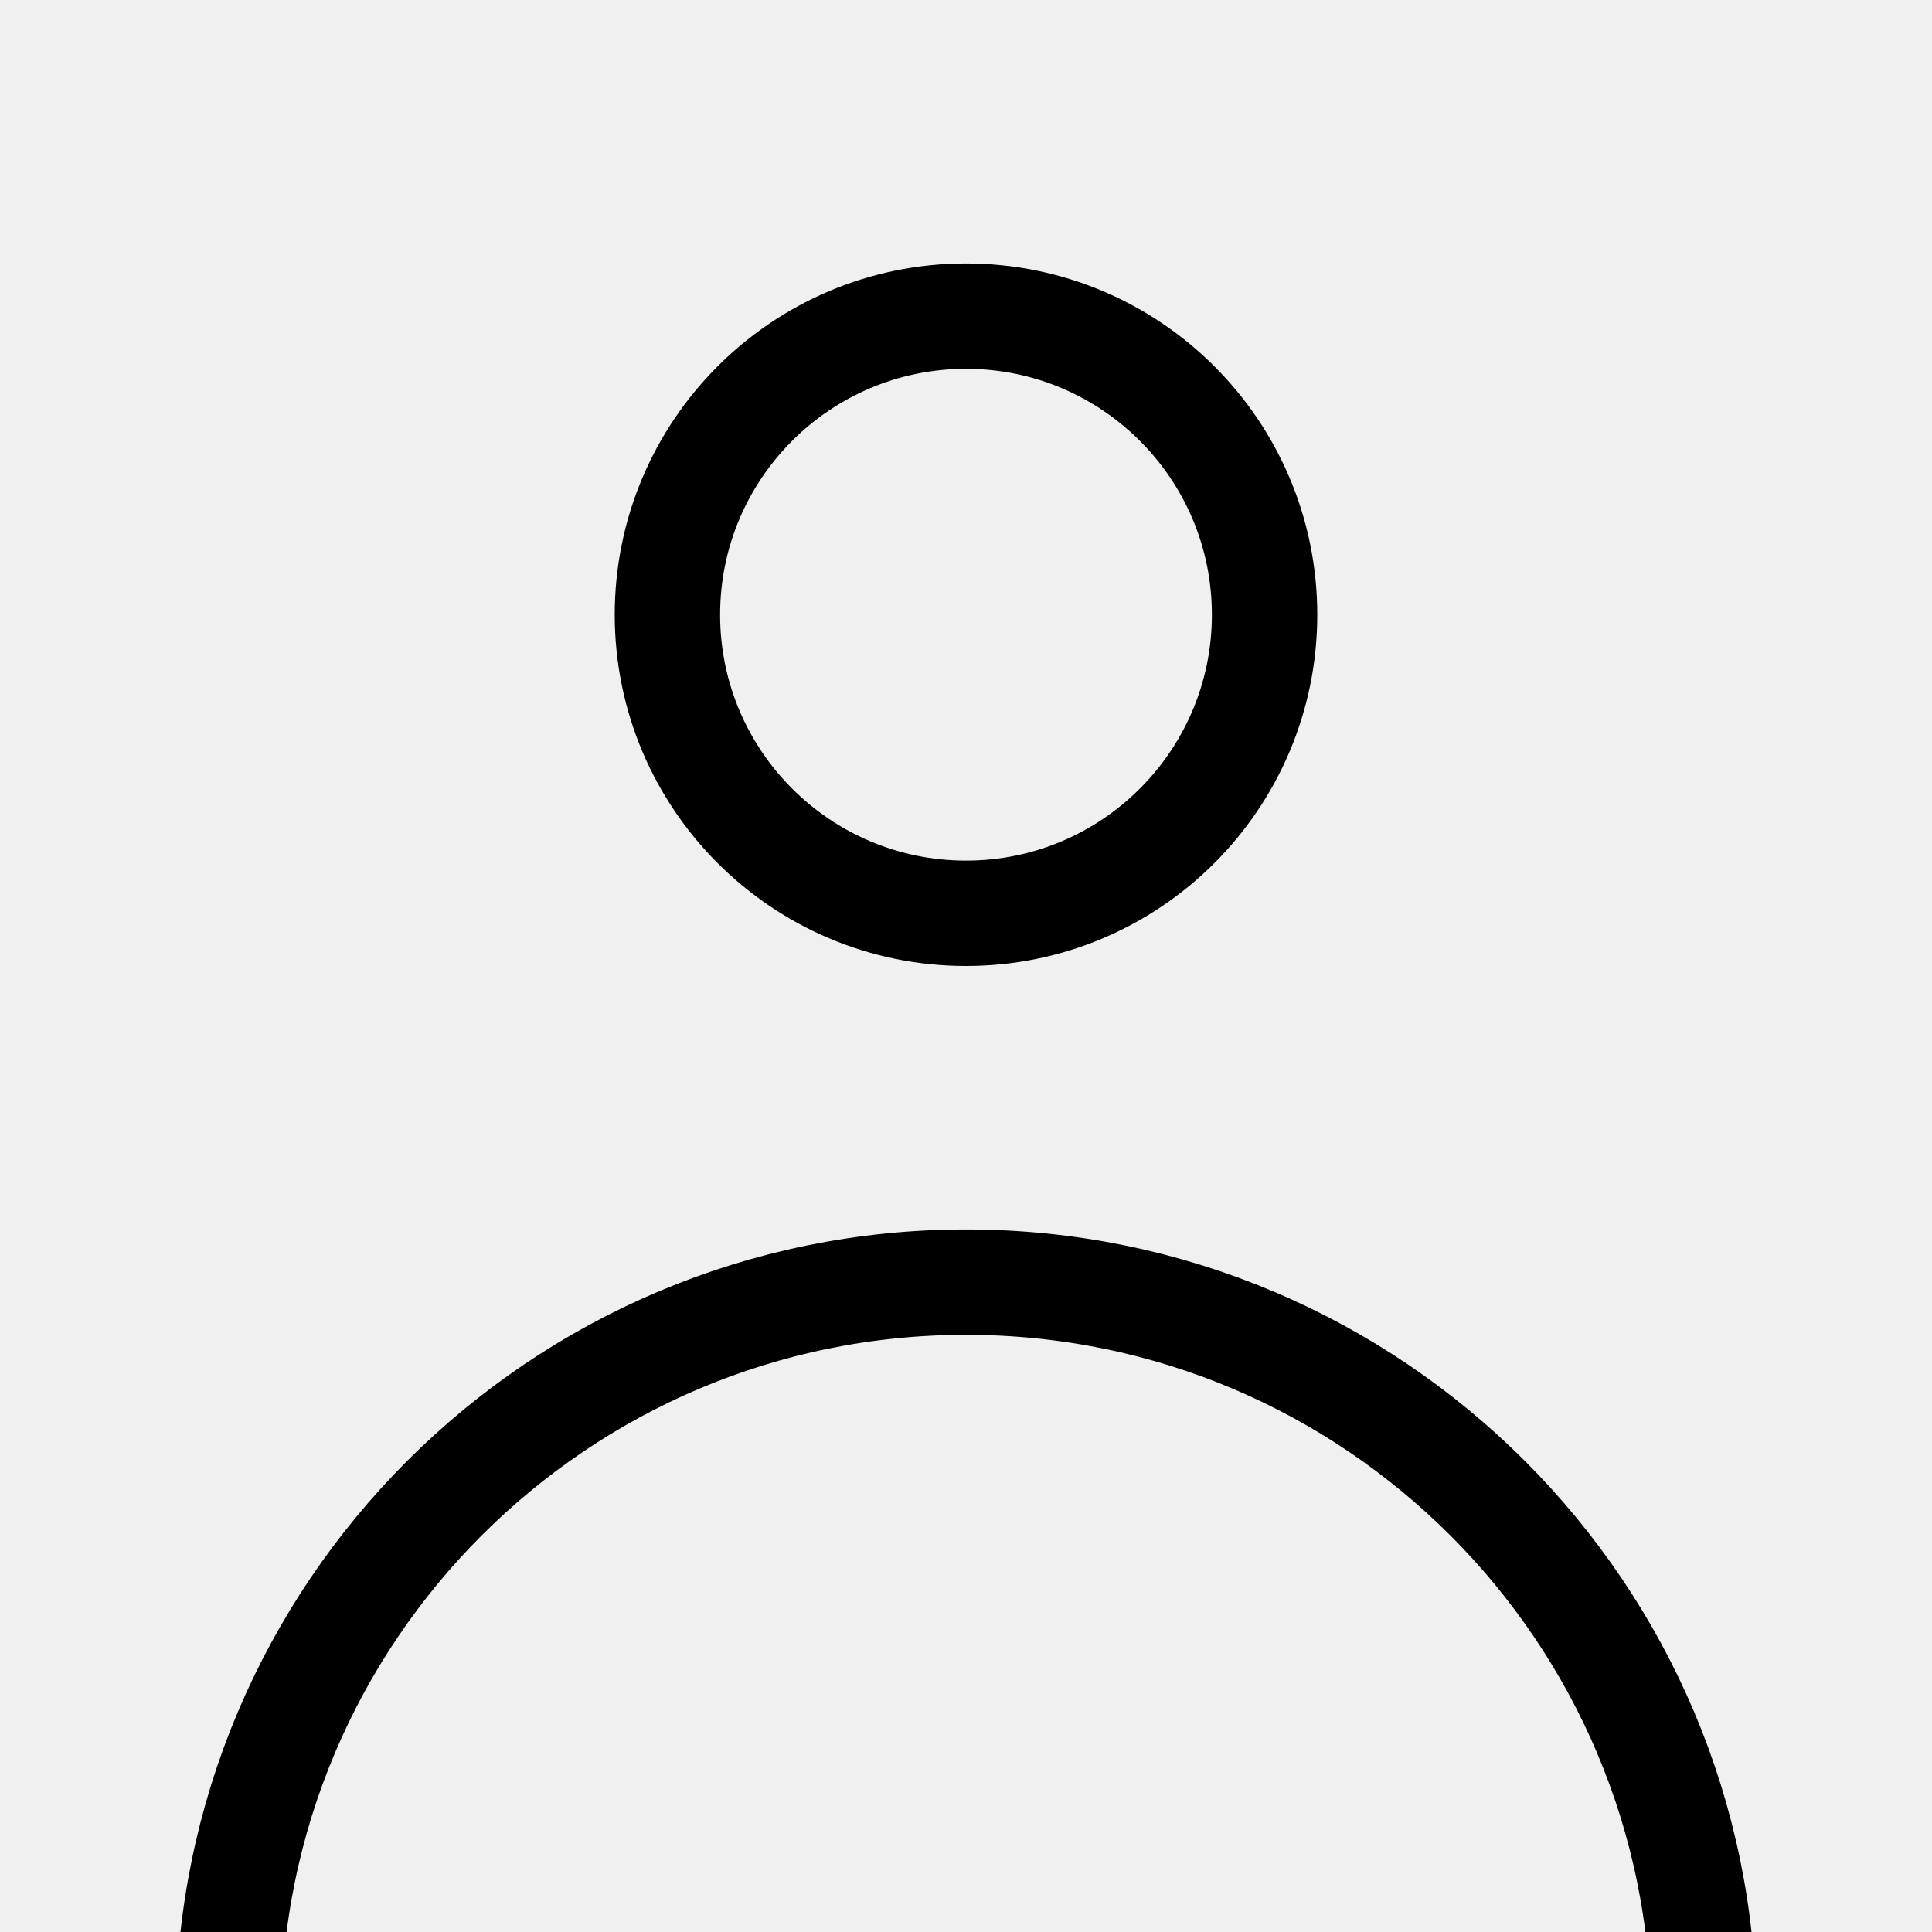
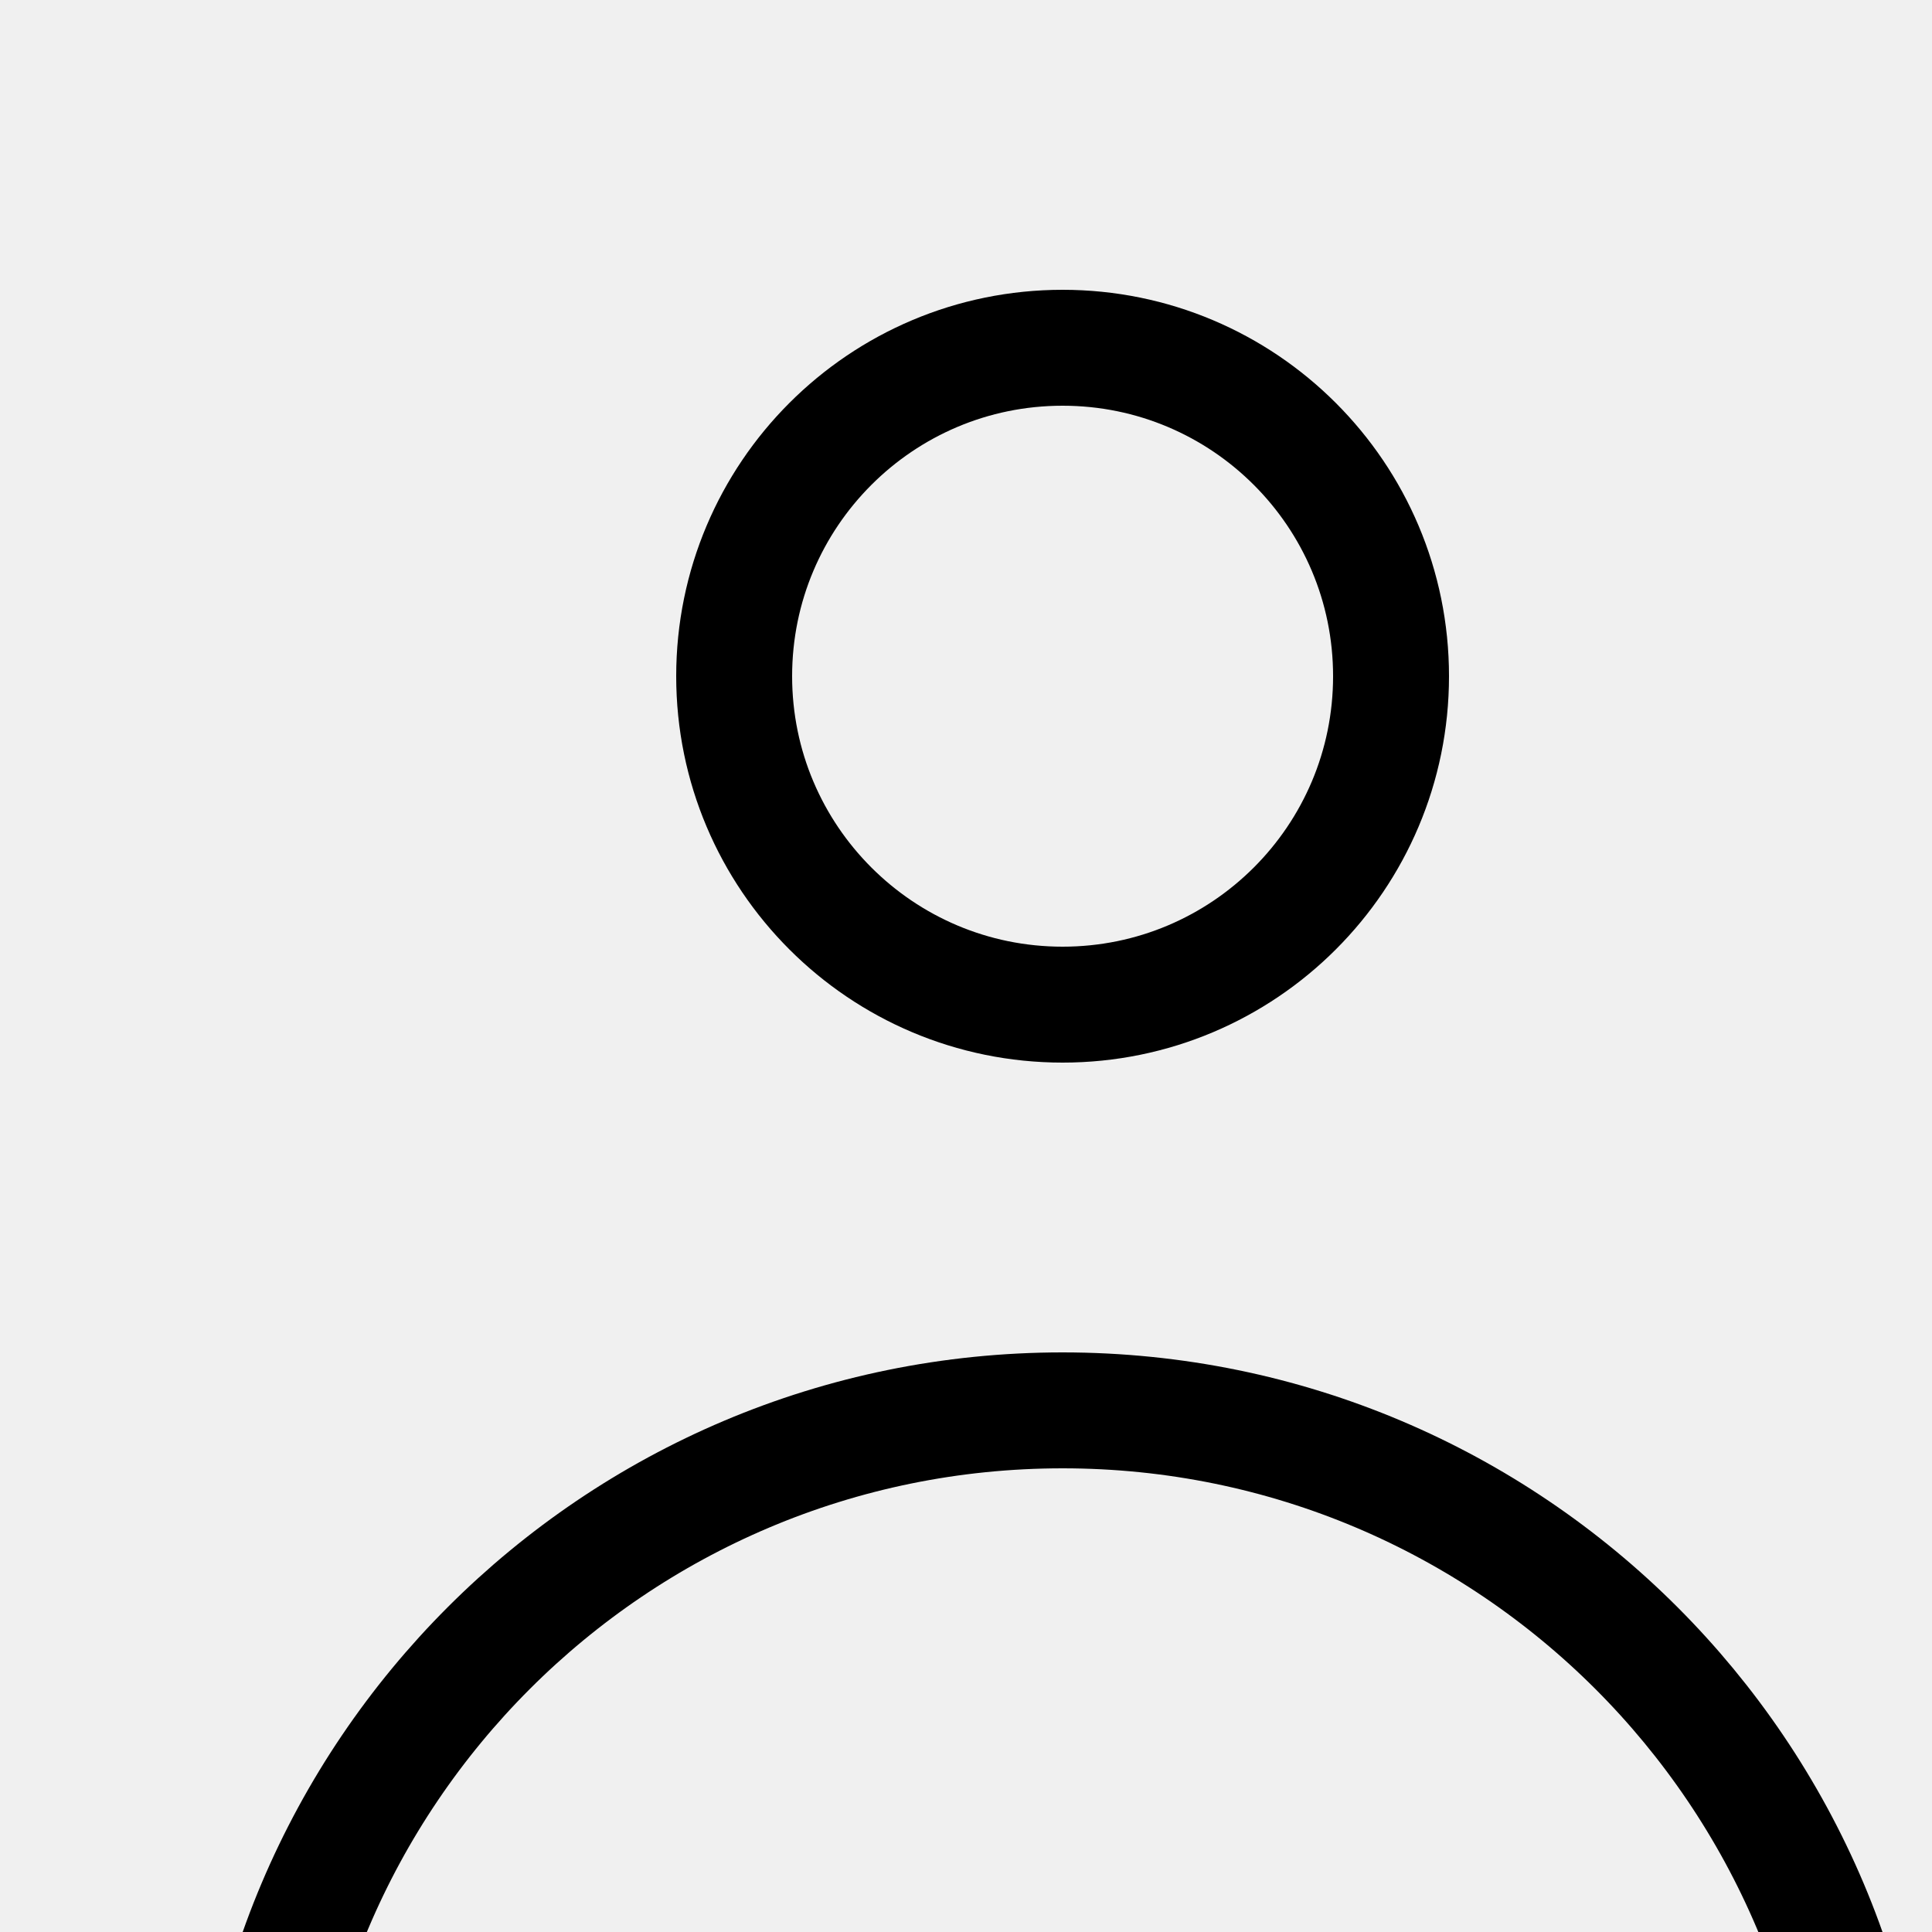
- <svg xmlns="http://www.w3.org/2000/svg" width="22" height="22" viewBox="0 0 22 22" fill="none">
+ <svg xmlns="http://www.w3.org/2000/svg" width="20" height="20" viewBox="0 0 20 20" fill="none">
  <g clip-path="url(#clip0_0_27)">
    <circle cx="11" cy="23" r="8.4" stroke="black" stroke-width="1.2" />
    <circle cx="11" cy="7" r="3.4" stroke="black" stroke-width="1.2" />
  </g>
  <defs>
    <clipPath id="clip0_0_27">
      <rect width="22" height="22" fill="white" />
    </clipPath>
  </defs>
</svg>
